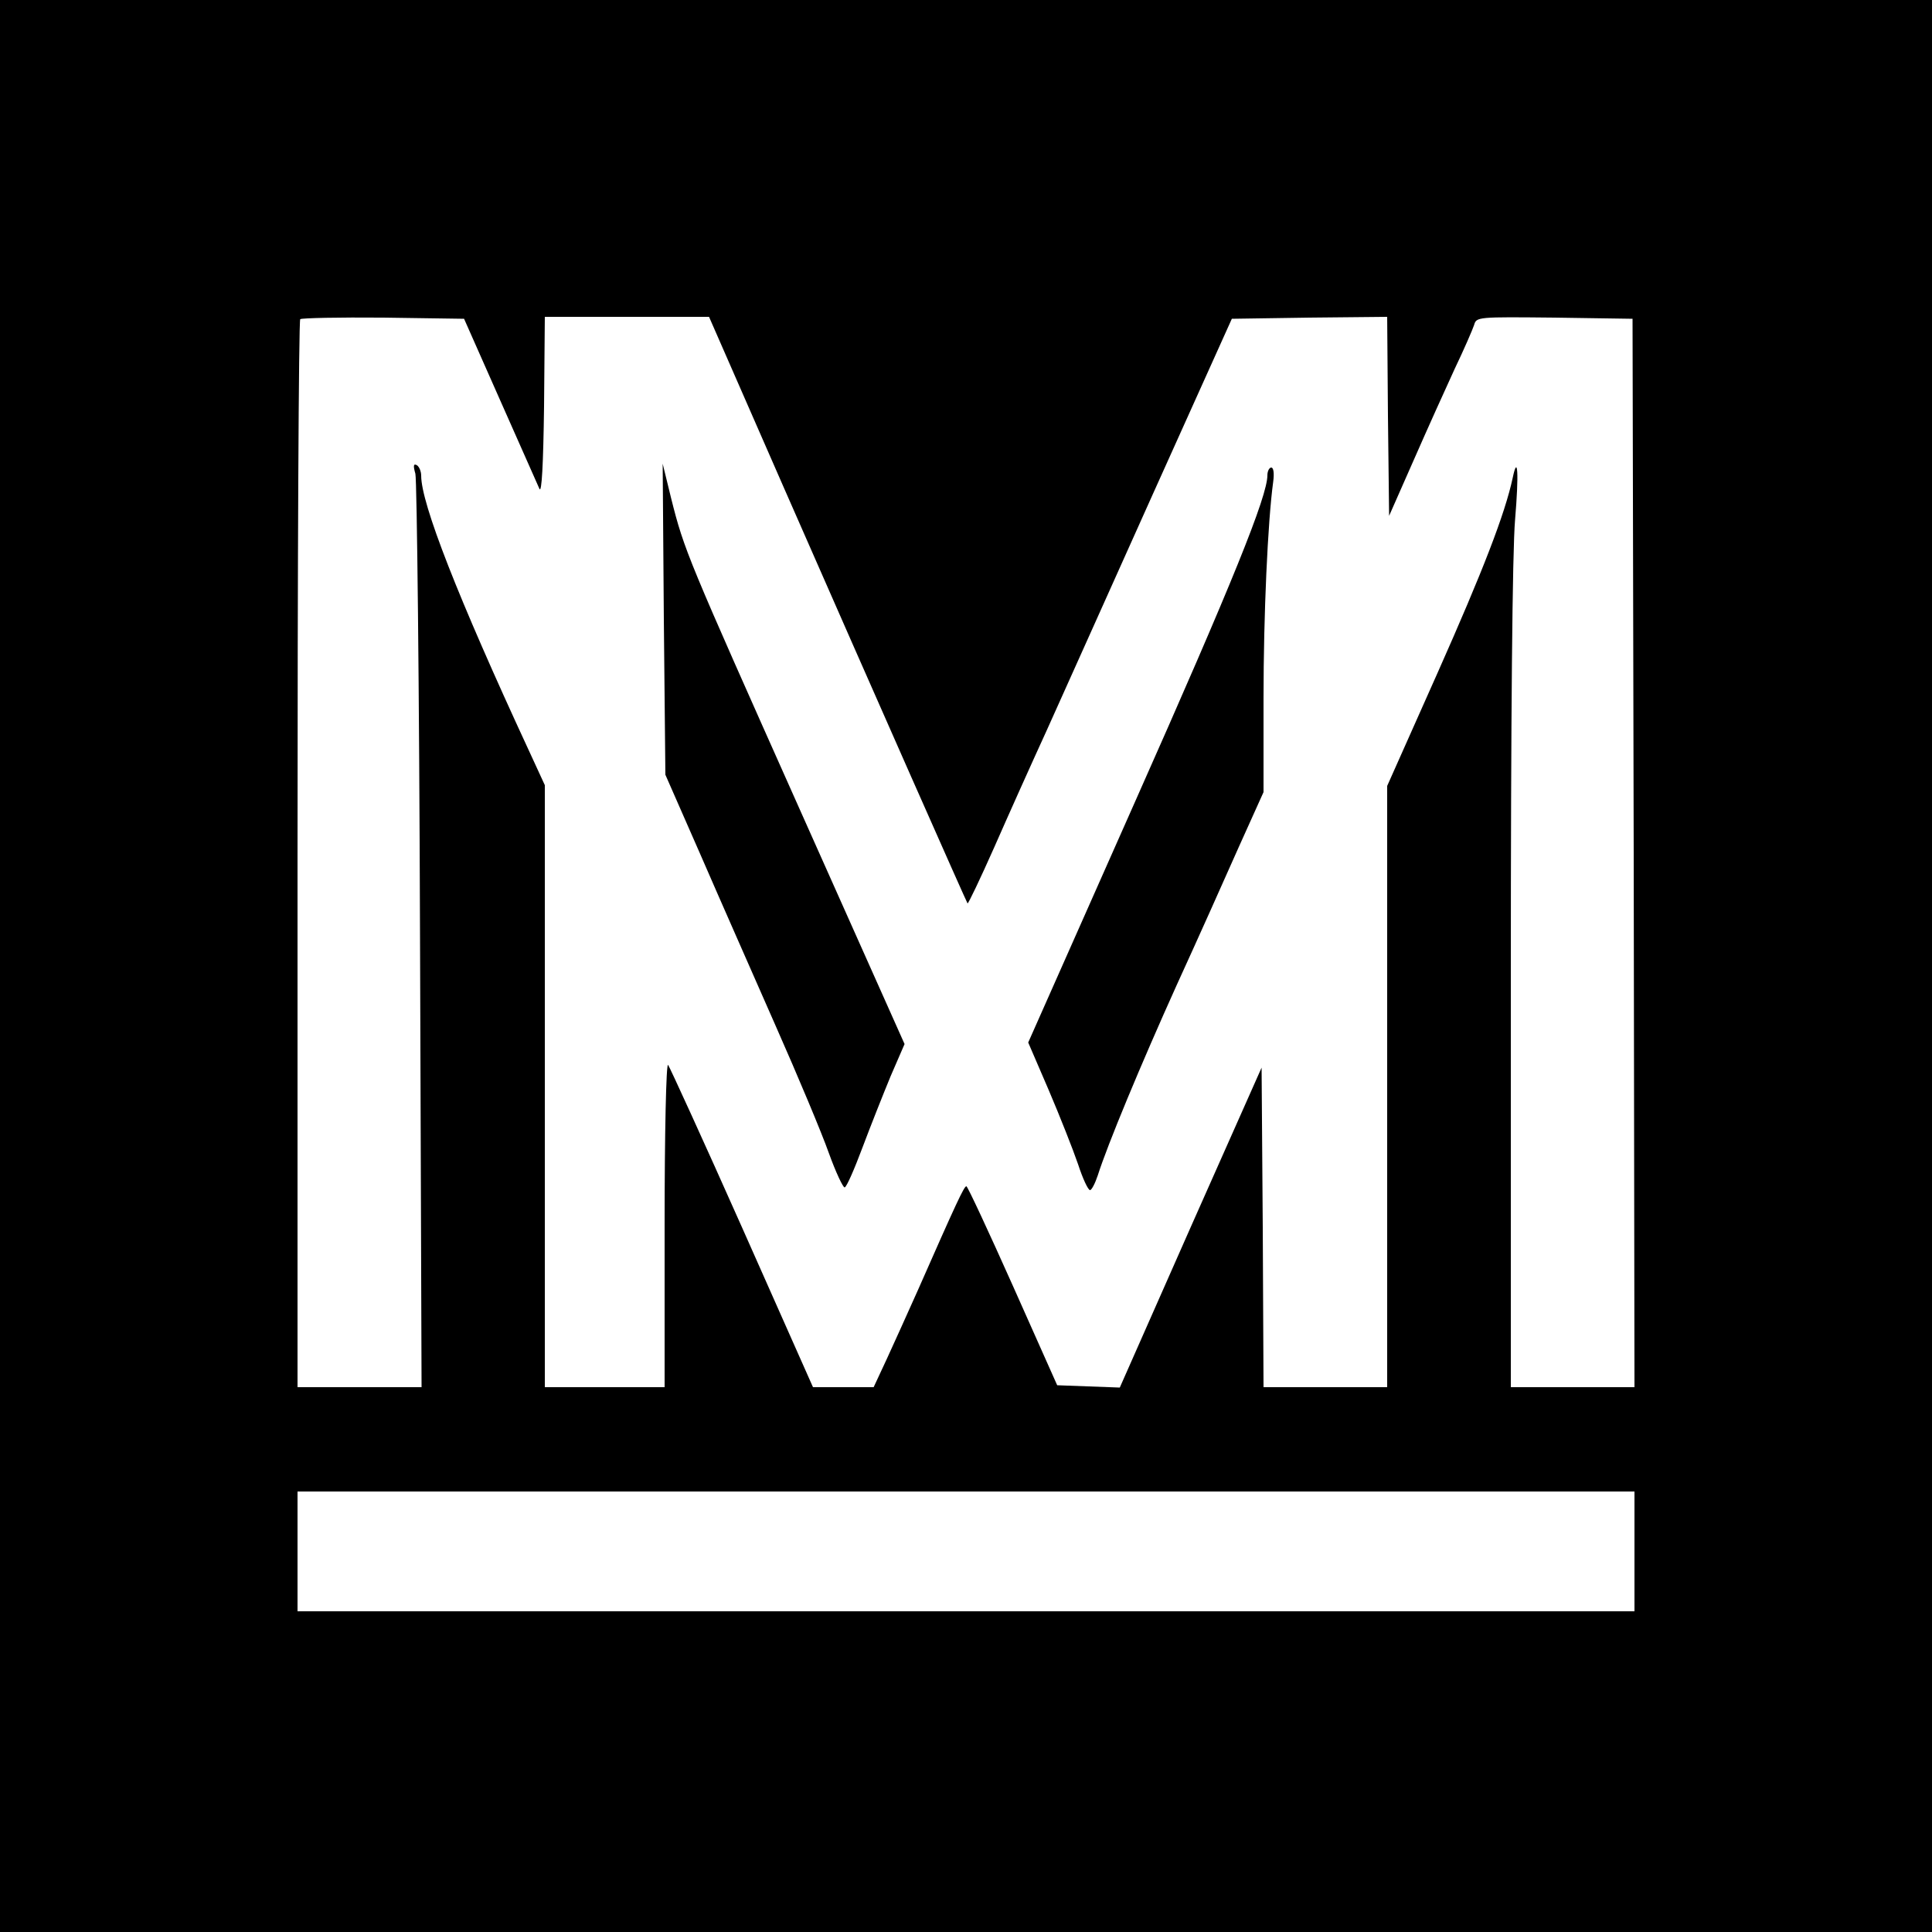
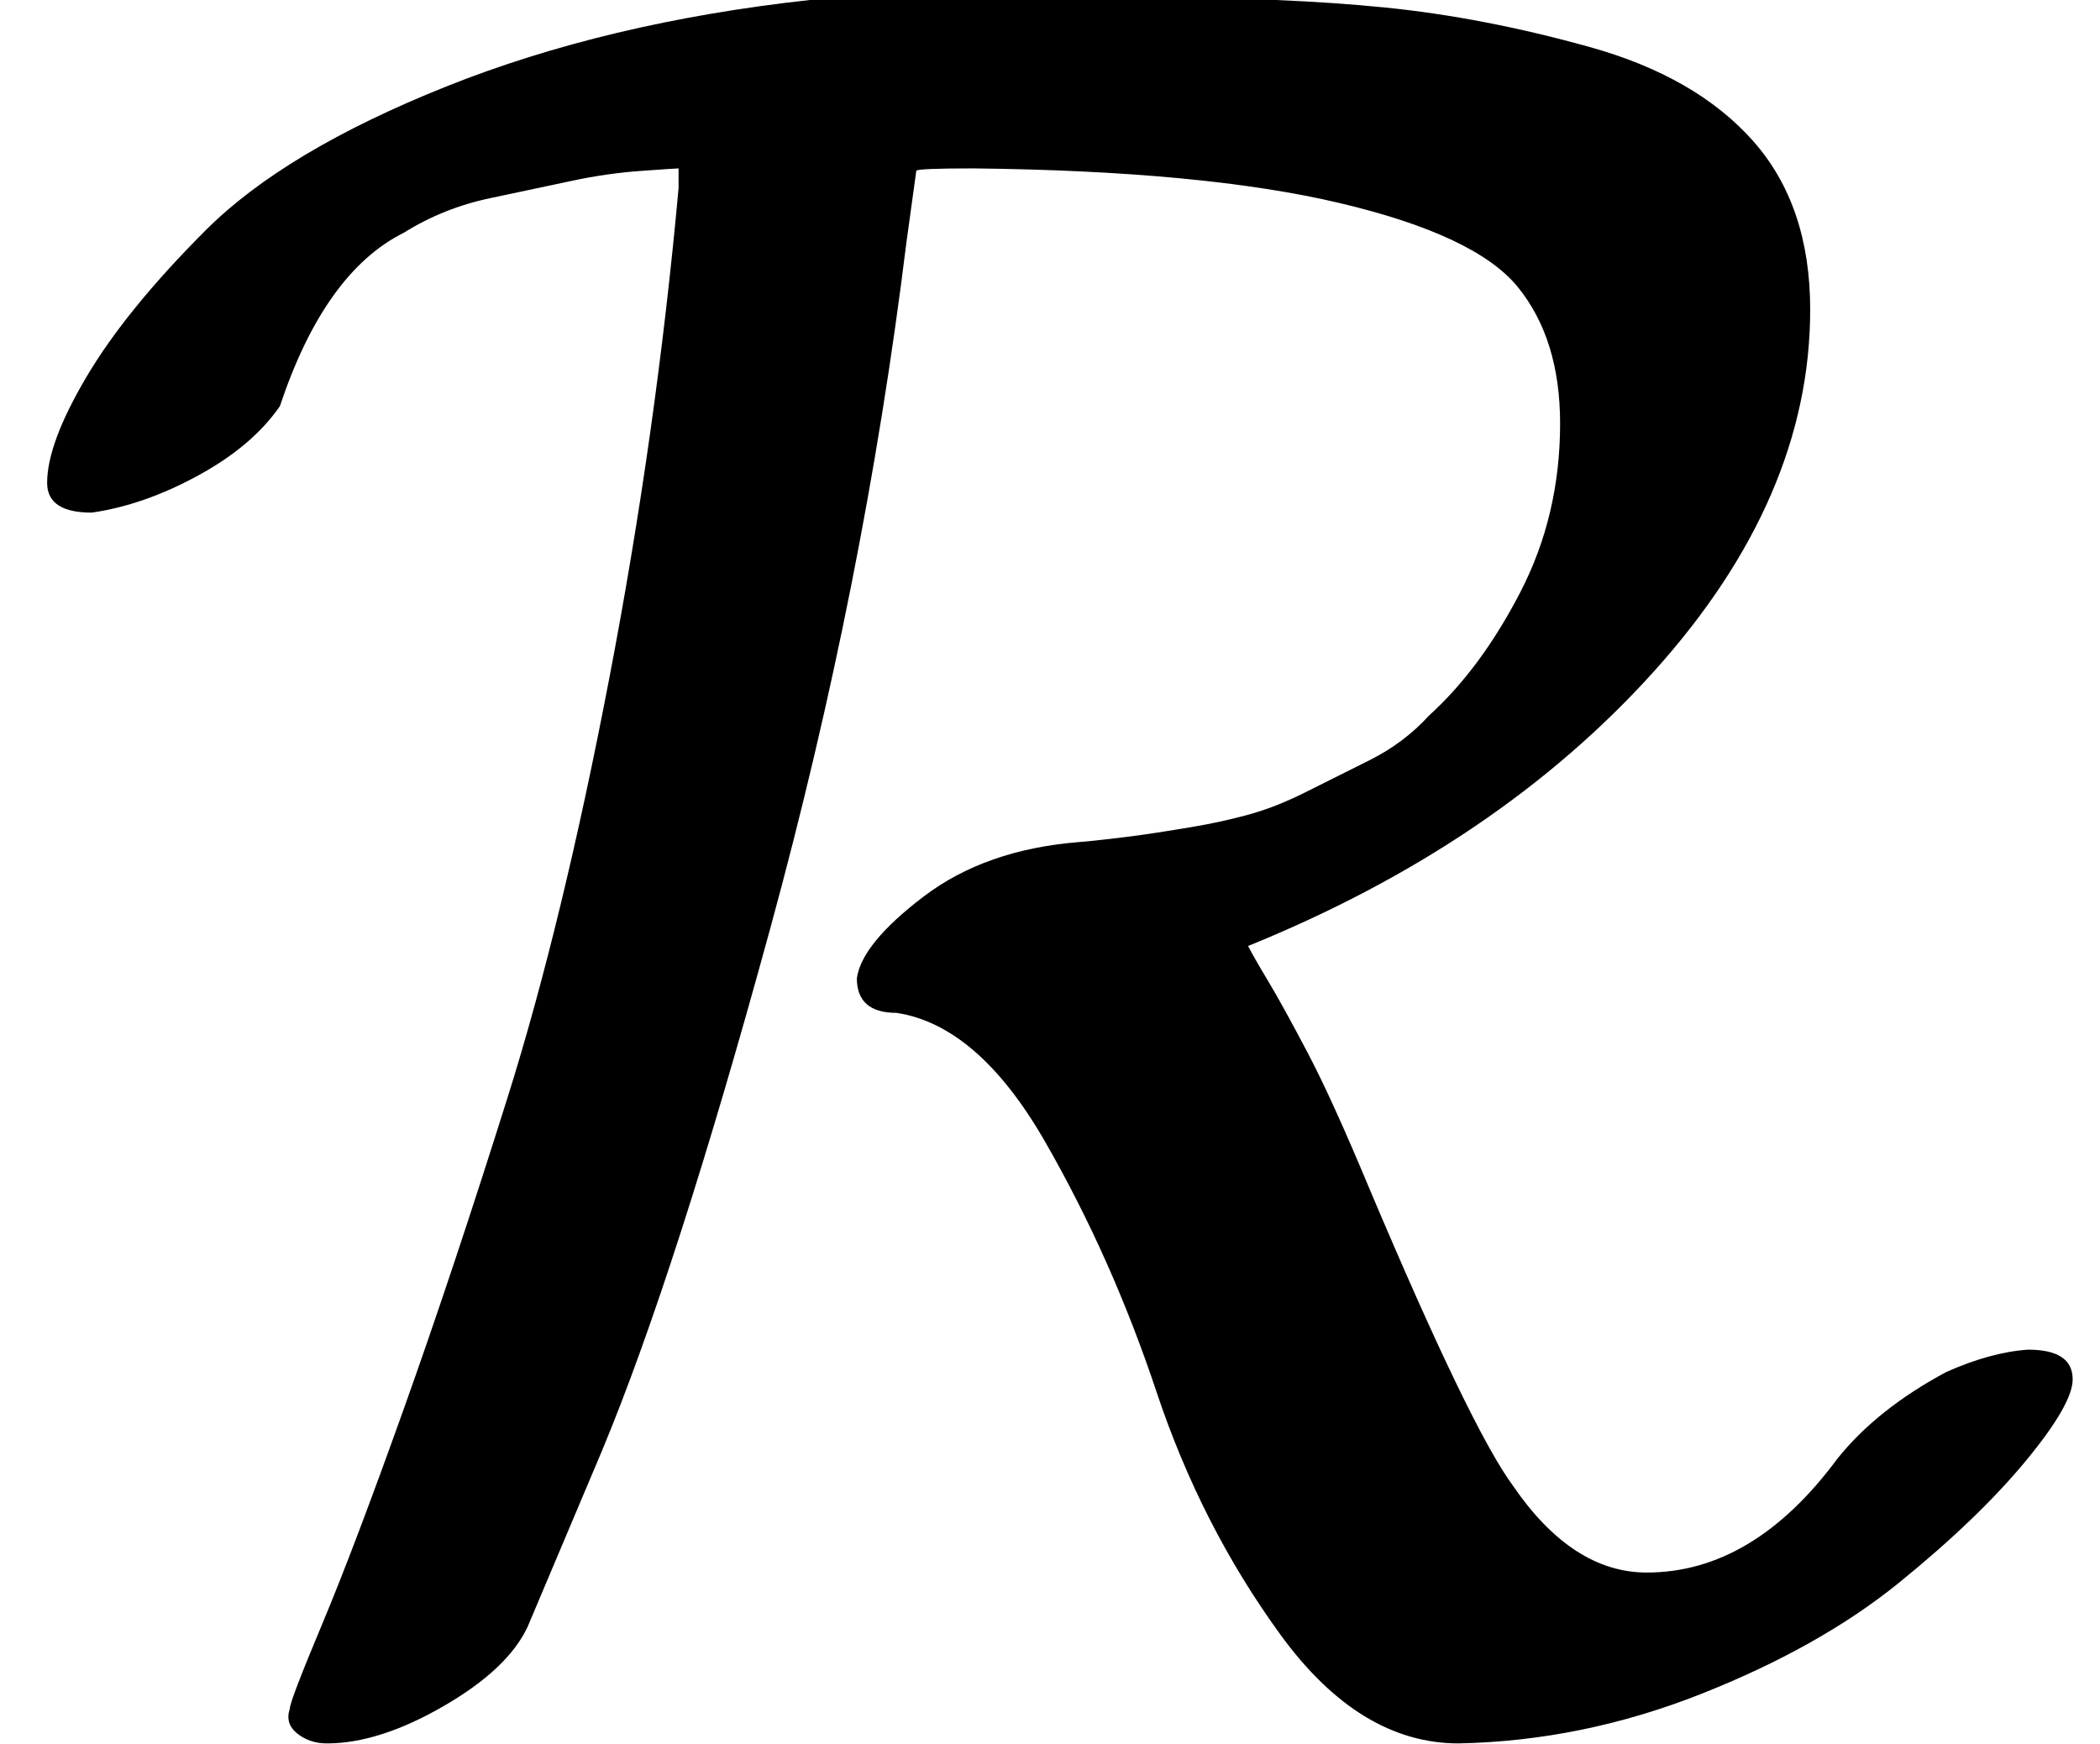
- <svg xmlns="http://www.w3.org/2000/svg" version="1.0" width="500pt" height="500pt" viewBox="0 0 500 500" preserveAspectRatio="xMidYMid meet">
-   <g transform="translate(0,500) scale(0.1,-0.1)" fill="#000000" stroke="none">
-     <path d="M0 2500 l0 -2500 2500 0 2500 0 0 2500 0 2500 -2500 0 -2500 0 0 -2500z m1294 1465 c51 -115 97 -219 102 -230 6 -13 10 63 12 213 l2 232 213 0 212 0 194 -443 c248 -565 472 -1071 475 -1075 2 -1 33 64 69 145 36 82 97 218 136 303 38 85 162 360 274 610 l205 455 201 3 201 2 2 -257 3 -258 64 145 c35 80 83 186 106 236 24 50 46 101 50 113 6 21 9 21 208 19 l202 -3 3 -1382 2 -1383 -160 0 -160 0 0 1059 c0 675 4 1106 11 1186 10 120 7 171 -6 109 -20 -94 -78 -243 -194 -504 l-131 -294 0 -778 0 -778 -160 0 -160 0 -2 414 -3 413 -184 -414 -183 -414 -81 3 -81 3 -115 258 c-63 141 -117 257 -120 257 -6 0 -26 -43 -126 -270 -26 -58 -62 -138 -80 -177 l-34 -73 -78 0 -79 0 -183 412 c-101 227 -188 417 -192 422 -5 6 -9 -178 -9 -412 l0 -422 -155 0 -155 0 0 779 0 779 -41 89 c-185 399 -279 640 -279 712 0 11 -5 23 -11 27 -9 5 -10 -1 -4 -22 4 -16 10 -554 12 -1196 l4 -1168 -160 0 -161 0 0 1378 c0 758 3 1382 7 1386 4 3 101 5 215 4 l209 -3 93 -210z m2936 -2980 l0 -155 -1730 0 -1730 0 0 155 0 155 1730 0 1730 0 0 -155z" />
-     <path d="M1718 3397 l4 -402 90 -205 c49 -113 137 -312 195 -444 58 -131 120 -279 138 -330 18 -50 37 -90 41 -89 5 1 25 47 46 103 21 56 54 139 73 185 l36 83 -272 609 c-291 652 -298 668 -332 803 l-22 90 3 -403z" />
-     <path d="M3280 3770 c0 -54 -90 -277 -343 -846 l-276 -622 53 -123 c29 -68 63 -154 76 -192 12 -37 26 -67 31 -67 4 0 13 17 20 38 25 79 111 286 204 492 54 118 126 279 161 358 l64 142 0 243 c0 217 11 458 25 560 3 22 1 37 -5 37 -5 0 -10 -9 -10 -20z" />
+ <svg xmlns="http://www.w3.org/2000/svg" xmlns:xlink="http://www.w3.org/1999/xlink" width="15.352px" height="12.744px" viewBox="0 -682 848 704" style="">
+   <defs>
+     <path id="MJX-22-TEX-C-52" d="M37 475Q19 475 19 487Q19 503 35 530T83 589T180 647T327 682H374Q387 682 417 682T464 683Q519 683 559 679T642 663T708 625T731 557Q731 481 668 411T504 300Q506 296 512 286T528 257T553 202Q594 105 611 82Q635 47 665 47Q708 47 742 93Q758 113 786 128Q804 136 819 137Q837 137 837 125Q837 115 818 92T767 43T687 -2T589 -22Q549 -22 517 22T467 120T422 221T362 273Q346 273 346 287Q348 301 373 320T436 342Q437 342 446 343T462 345T481 348T504 353T527 362T553 375T577 393Q598 412 614 443T630 511Q630 545 613 566T541 600T393 614Q370 614 370 613L366 584Q349 446 311 307T243 96L213 25Q205 8 179 -7T132 -22Q125 -22 120 -18T117 -8Q117 -5 130 26T163 113T205 239T246 408T274 606V614Q273 614 259 613T231 609T198 602T163 588Q131 572 113 518Q102 502 80 490T37 475Z" />
+   </defs>
+   <g stroke="currentColor" fill="currentColor" stroke-width="0" transform="matrix(1 0 0 -1 0 0)">
+     <g data-mml-node="math">
+       <g data-mml-node="TeXAtom">
+         <g data-mml-node="mi">
+           <use xlink:href="#MJX-22-TEX-C-52" />
+         </g>
+       </g>
+     </g>
  </g>
</svg>
